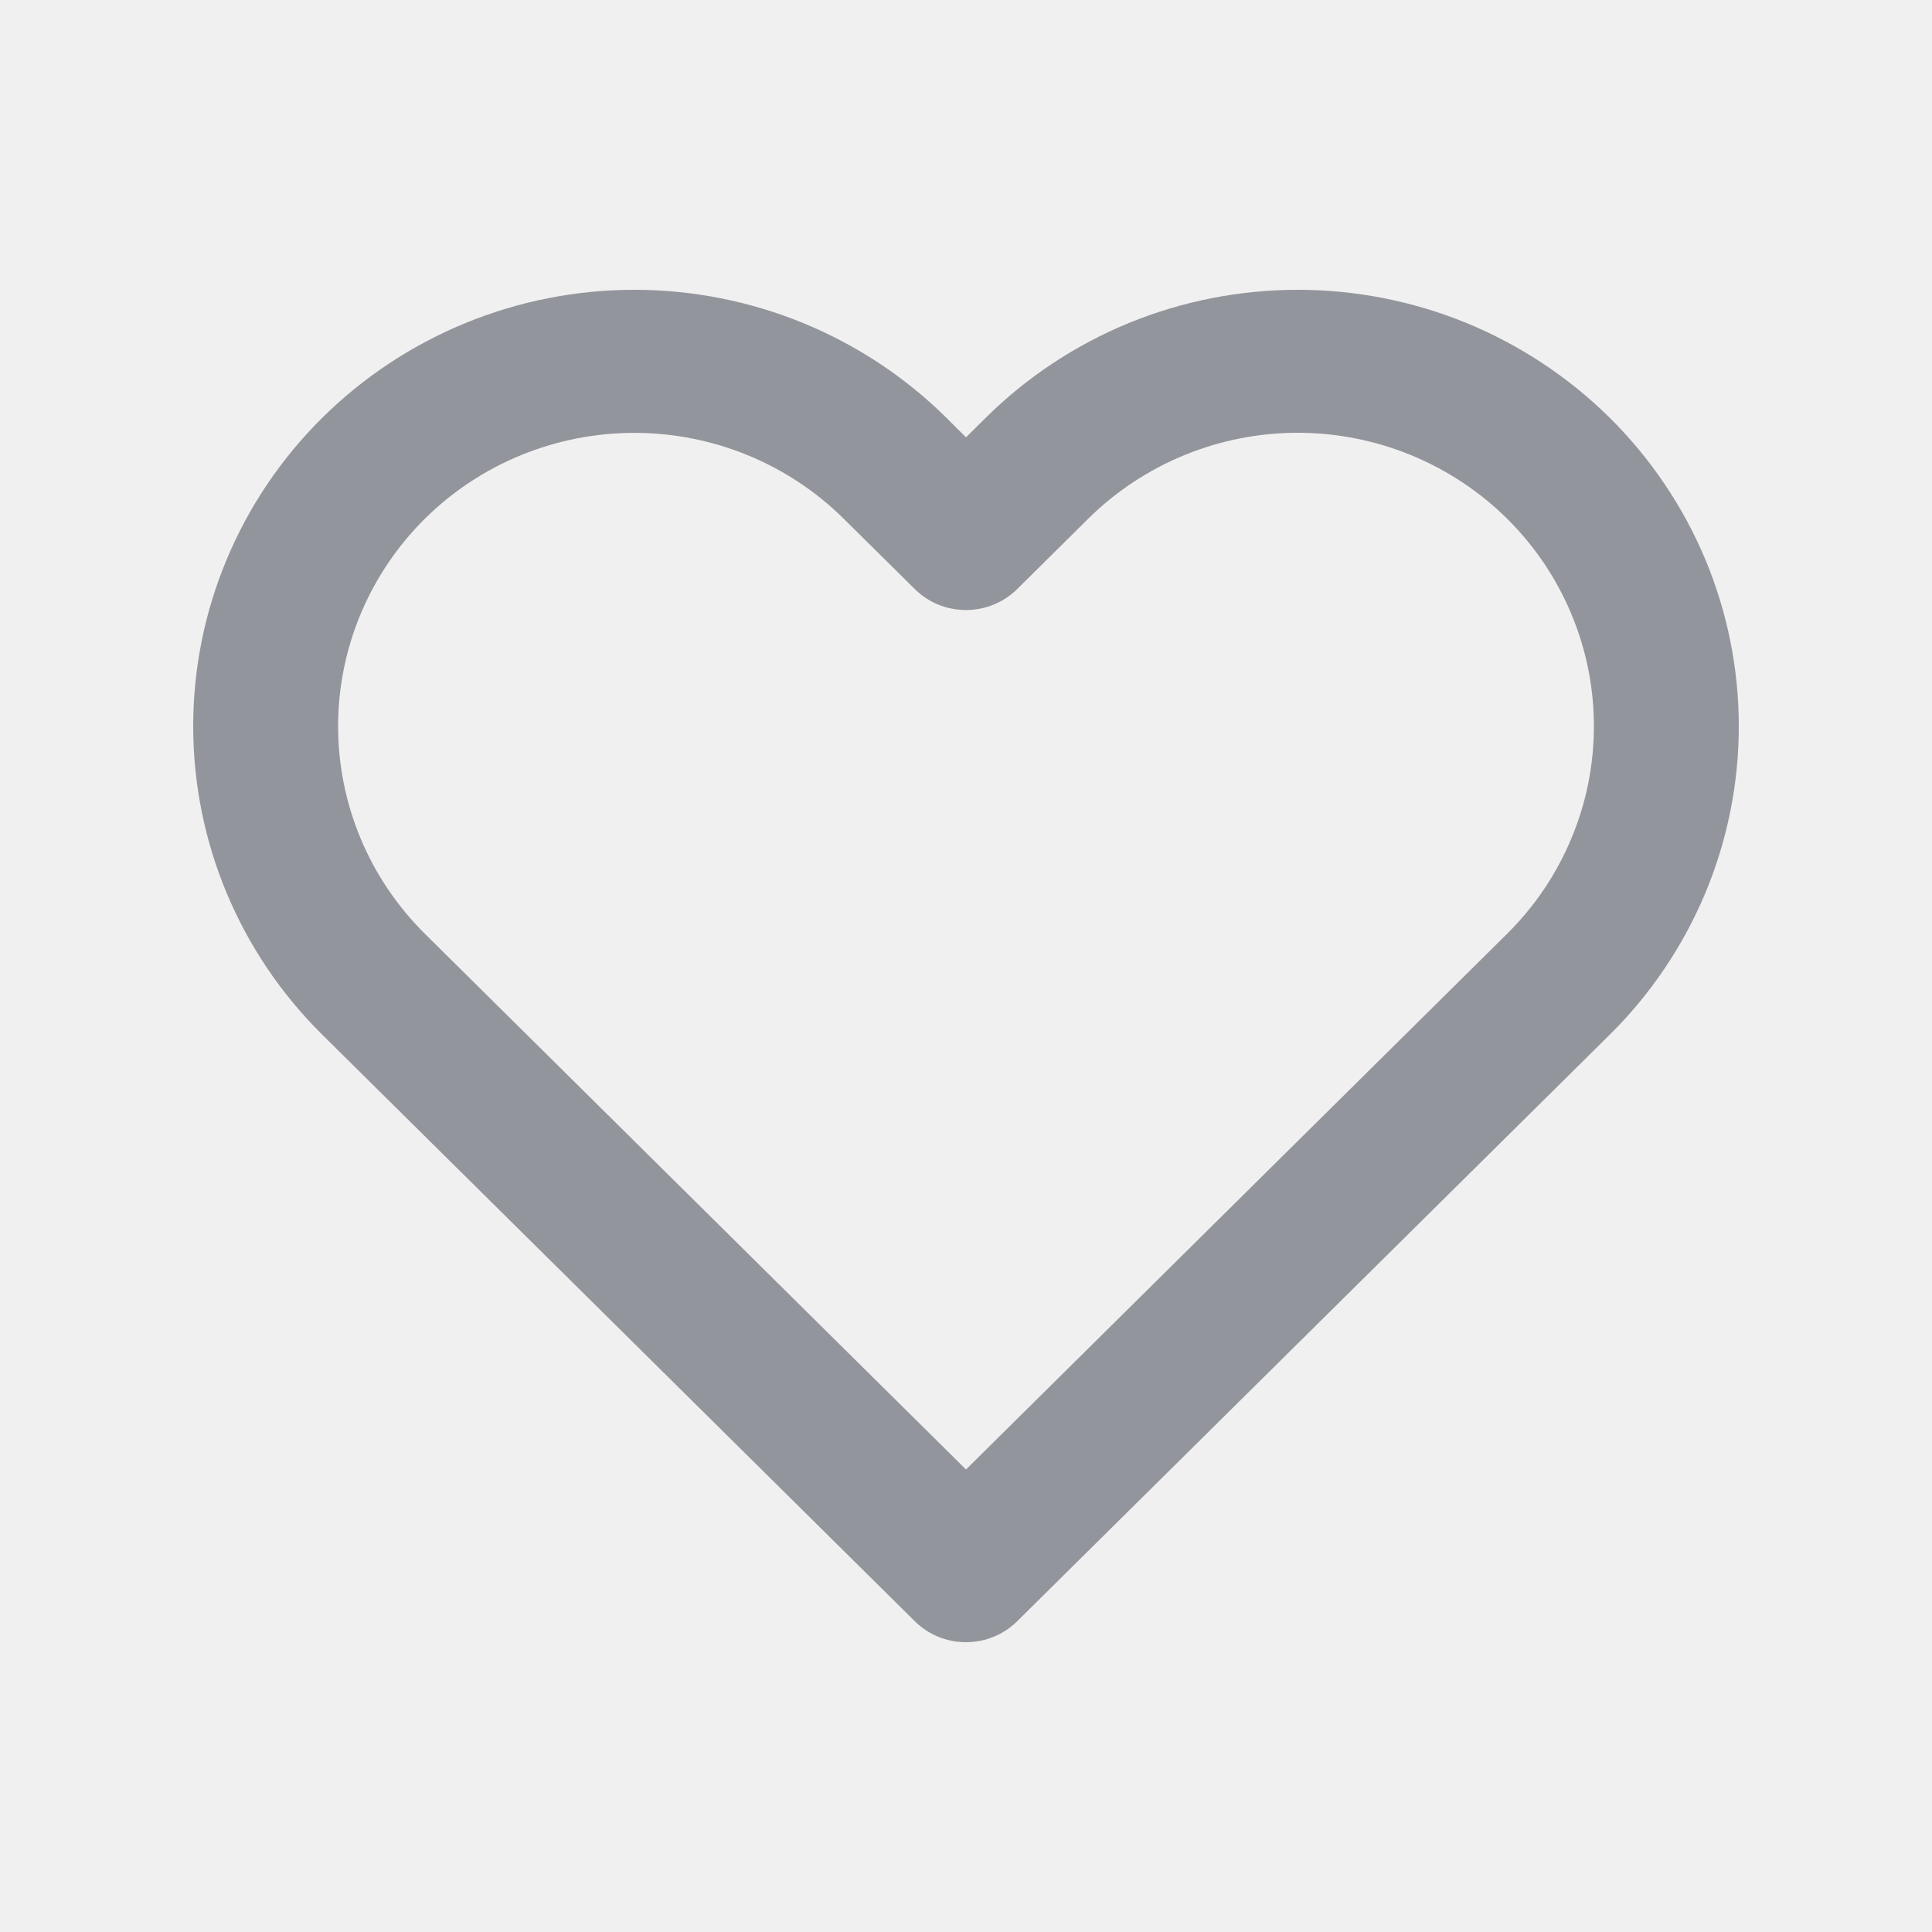
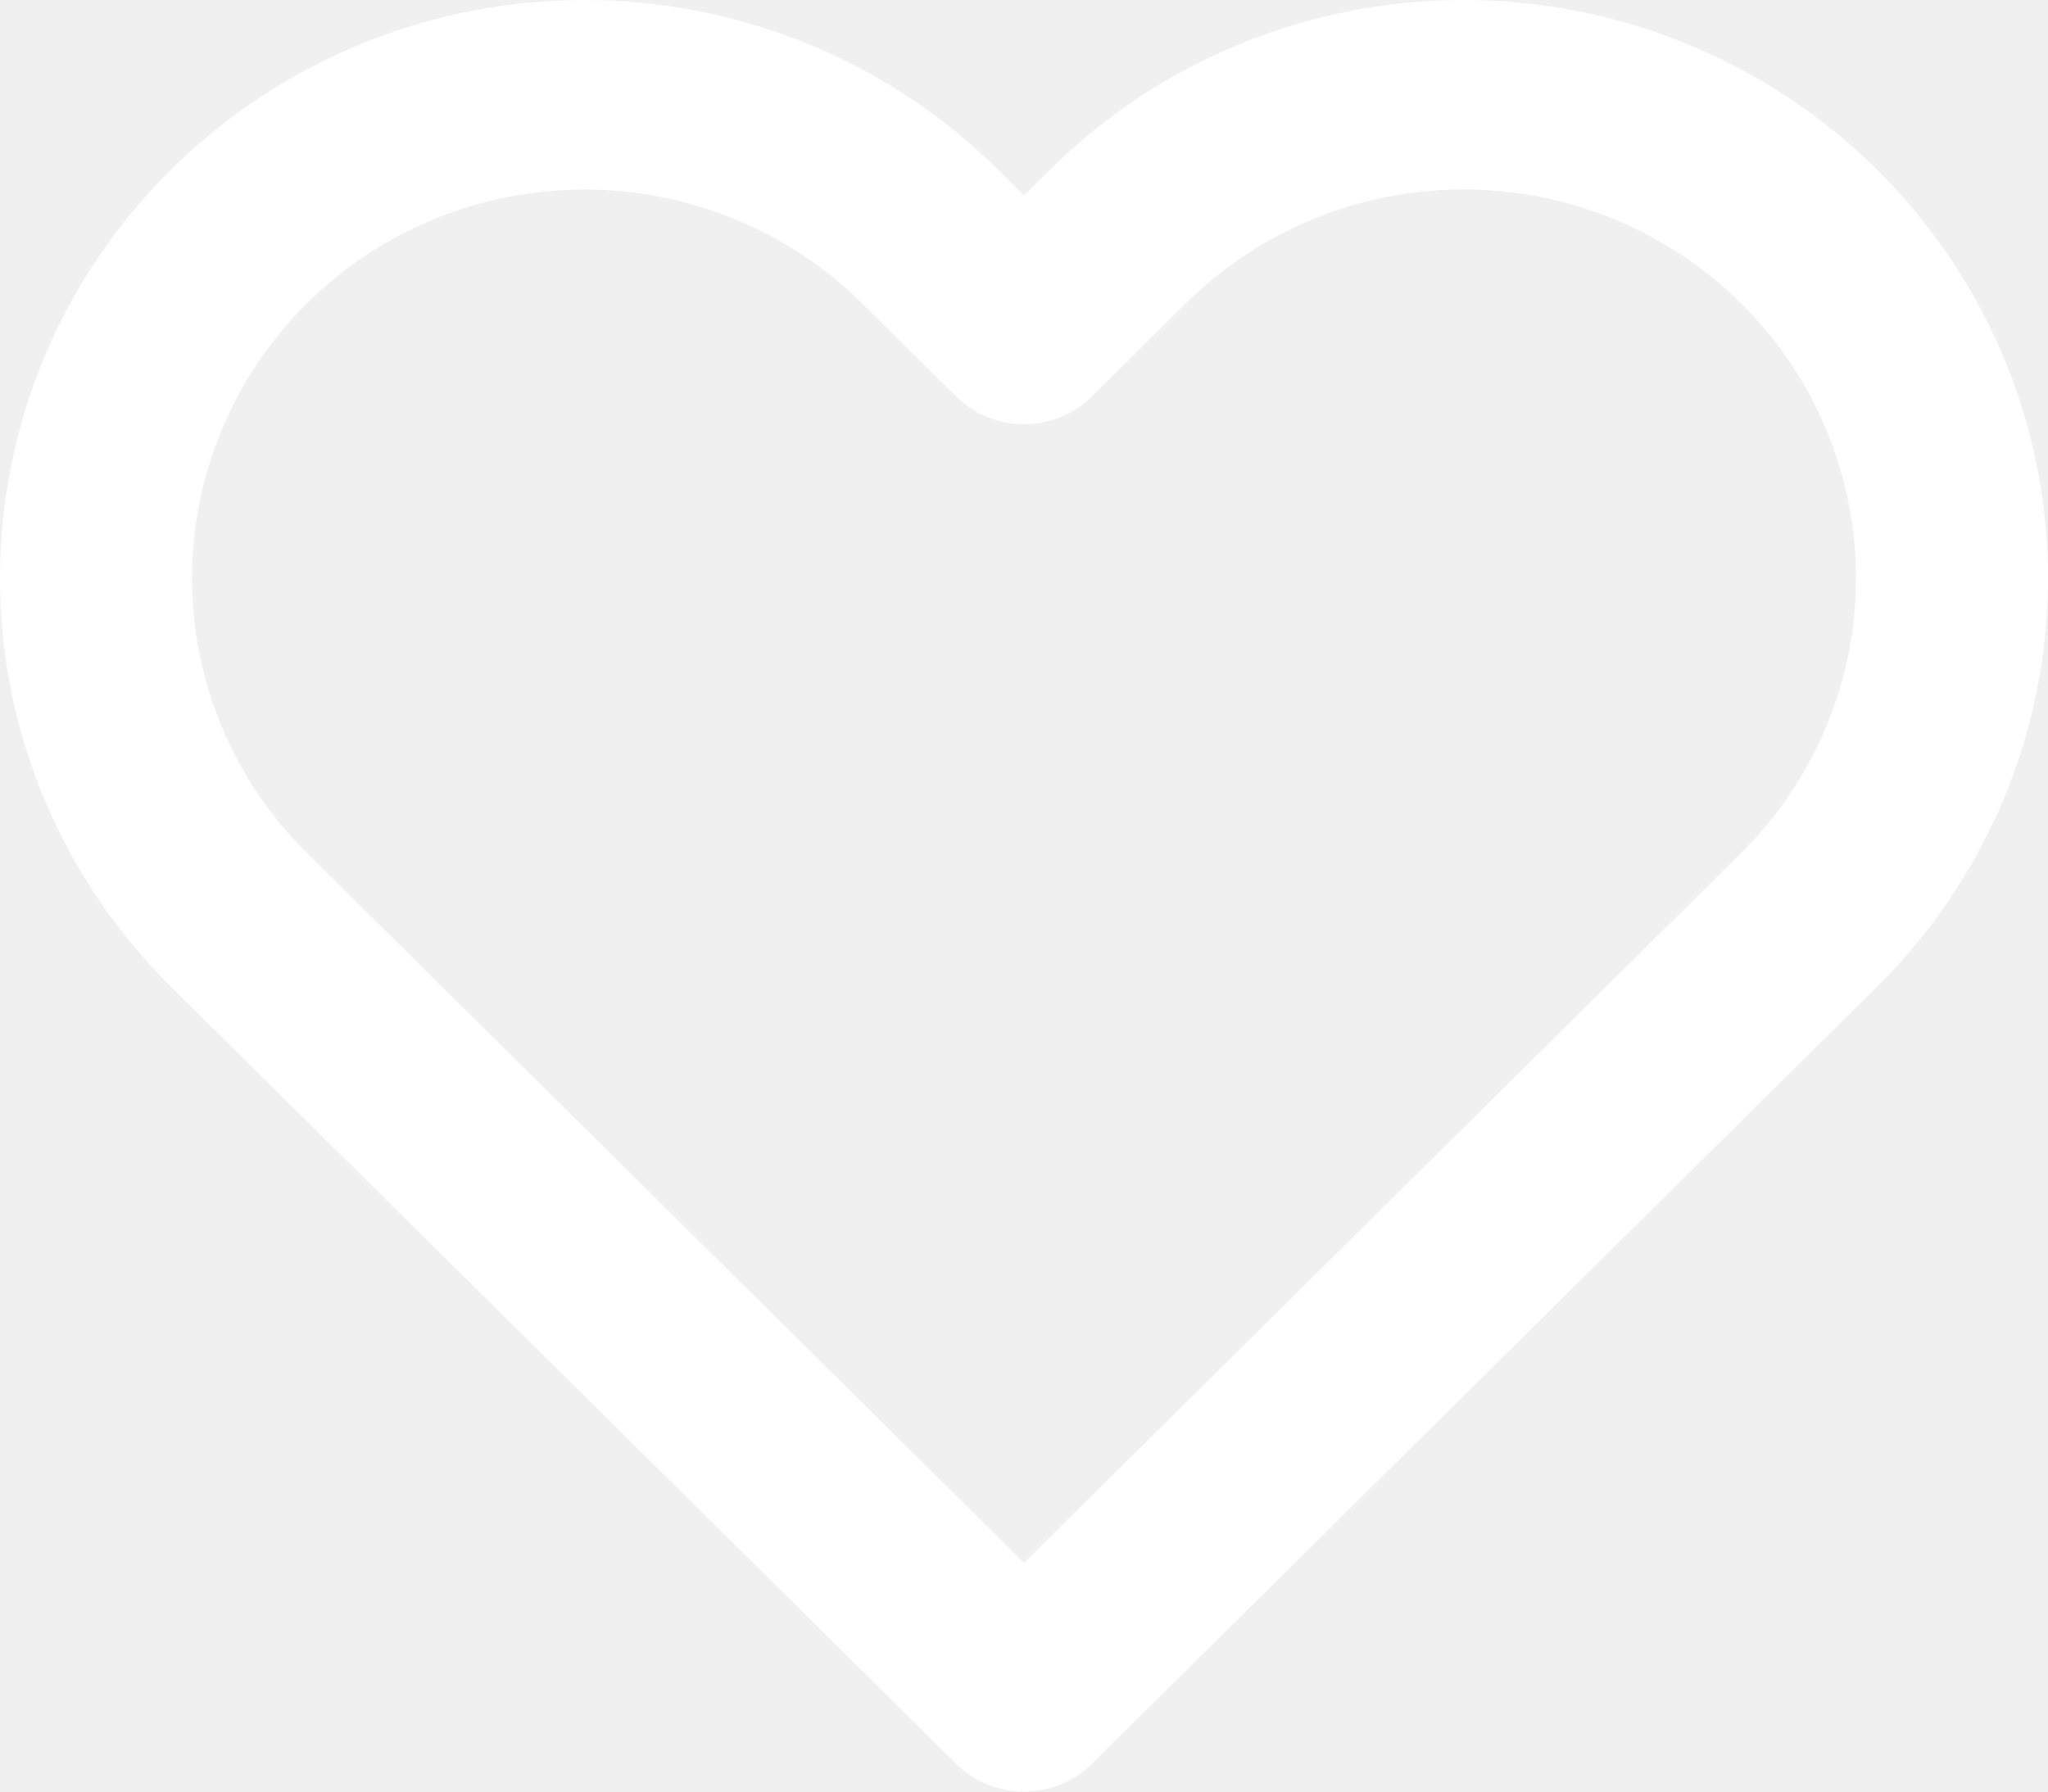
- <svg xmlns="http://www.w3.org/2000/svg" width="20" height="20" viewBox="0 0 20 20" fill="none">
-   <path fill-rule="evenodd" clip-rule="evenodd" d="M11.685 3.344C12.239 3.117 12.834 3 13.434 3C14.034 3 14.628 3.117 15.182 3.344C15.736 3.572 16.239 3.905 16.663 4.324C17.087 4.744 17.423 5.242 17.653 5.79C17.882 6.338 18 6.925 18 7.518C18 8.111 17.882 8.698 17.653 9.246C17.423 9.794 17.087 10.293 16.663 10.712L10.531 16.782C10.39 16.922 10.199 17 10 17C9.8 17 9.609 16.922 9.469 16.782L3.337 10.712C2.48 9.865 2 8.716 2 7.518C2 6.321 2.48 5.172 3.337 4.324C4.193 3.477 5.354 3 6.566 3C7.778 3 8.94 3.477 9.796 4.324L10 4.527L10.204 4.325C10.204 4.325 10.204 4.325 10.204 4.325C10.628 3.905 11.131 3.572 11.685 3.344ZM15.601 5.369C15.316 5.087 14.978 4.864 14.606 4.711C14.234 4.559 13.836 4.48 13.434 4.48C13.031 4.48 12.633 4.559 12.261 4.711C11.889 4.864 11.551 5.087 11.266 5.369L10.531 6.097C10.39 6.237 10.199 6.315 10 6.315C9.8 6.315 9.609 6.237 9.469 6.097L8.733 5.369C8.158 4.8 7.379 4.481 6.566 4.481C5.754 4.481 4.974 4.8 4.399 5.369C3.824 5.939 3.5 6.712 3.5 7.518C3.5 8.325 3.824 9.098 4.399 9.667L10 15.212L15.601 9.667C15.886 9.385 16.112 9.05 16.266 8.681C16.421 8.313 16.5 7.917 16.5 7.518C16.5 7.119 16.421 6.724 16.266 6.355C16.112 5.986 15.886 5.651 15.601 5.369Z" fill="#93959C" />
+ <svg xmlns="http://www.w3.org/2000/svg" width="16" height="14" viewBox="0 0 16 14" fill="none">
+   <path fill-rule="evenodd" clip-rule="evenodd" d="M9.685 0.344C10.239 0.117 10.834 0 11.434 0C12.034 0 12.628 0.117 13.182 0.344C13.736 0.572 14.239 0.905 14.663 1.324C15.087 1.744 15.423 2.242 15.653 2.79C15.882 3.338 16 3.925 16 4.518C16 5.111 15.882 5.699 15.653 6.246C15.423 6.794 15.087 7.293 14.663 7.712L8.531 13.782C8.39 13.922 8.199 14 8 14C7.8 14 7.609 13.922 7.469 13.782L1.337 7.712C0.48 6.865 0 5.716 0 4.518C0 3.321 0.48 2.172 1.337 1.324C2.193 0.477 3.354 0 4.566 0C5.778 0 6.94 0.477 7.796 1.324L8 1.527L8.204 1.325C8.204 1.325 8.204 1.325 8.204 1.325C8.628 0.905 9.131 0.572 9.685 0.344ZM13.601 2.369C13.316 2.087 12.978 1.864 12.606 1.711C12.234 1.559 11.836 1.48 11.434 1.48C11.031 1.48 10.633 1.559 10.261 1.711C9.889 1.864 9.551 2.087 9.266 2.369L8.531 3.097C8.39 3.237 8.199 3.315 8 3.315C7.8 3.315 7.609 3.237 7.469 3.097L6.733 2.369C6.158 1.8 5.379 1.481 4.566 1.481C3.754 1.481 2.974 1.8 2.399 2.369C1.824 2.939 1.5 3.712 1.5 4.518C1.5 5.325 1.824 6.098 2.399 6.667L8 12.212L13.601 6.667C13.886 6.385 14.112 6.05 14.266 5.681C14.421 5.313 14.5 4.917 14.5 4.518C14.5 4.119 14.421 3.724 14.266 3.355C14.112 2.986 13.886 2.651 13.601 2.369Z" fill="white" />
</svg>
